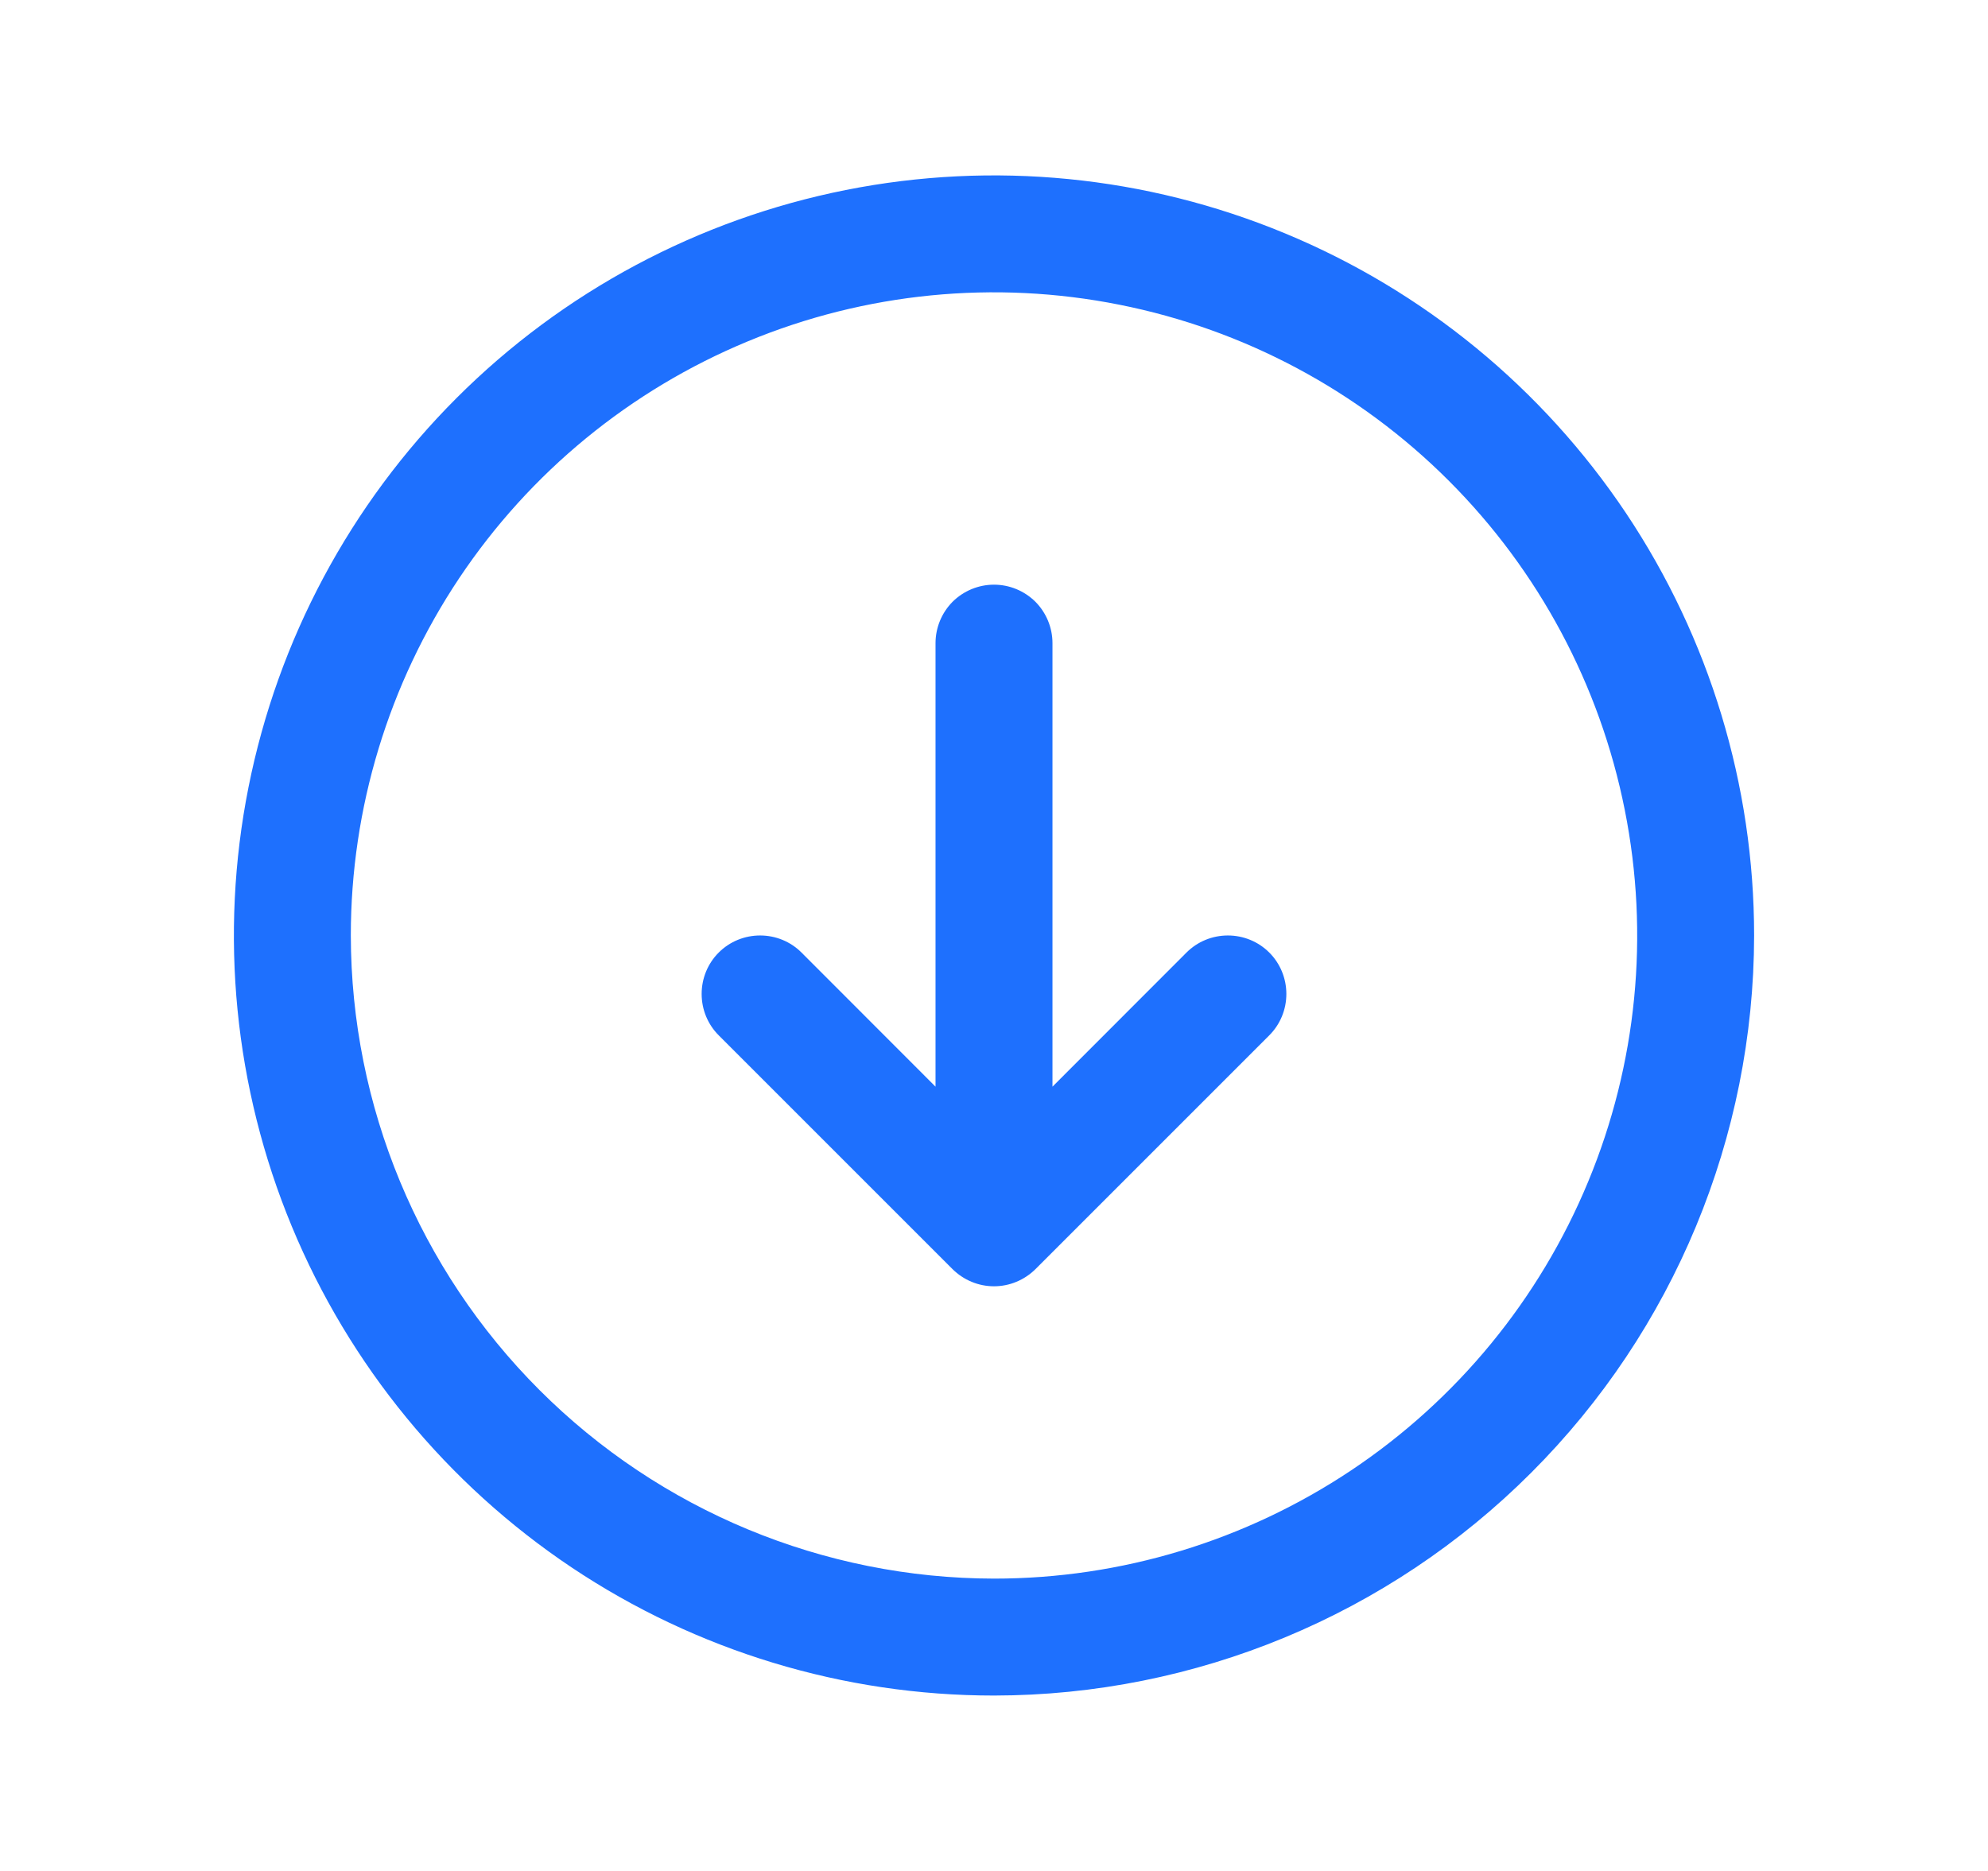
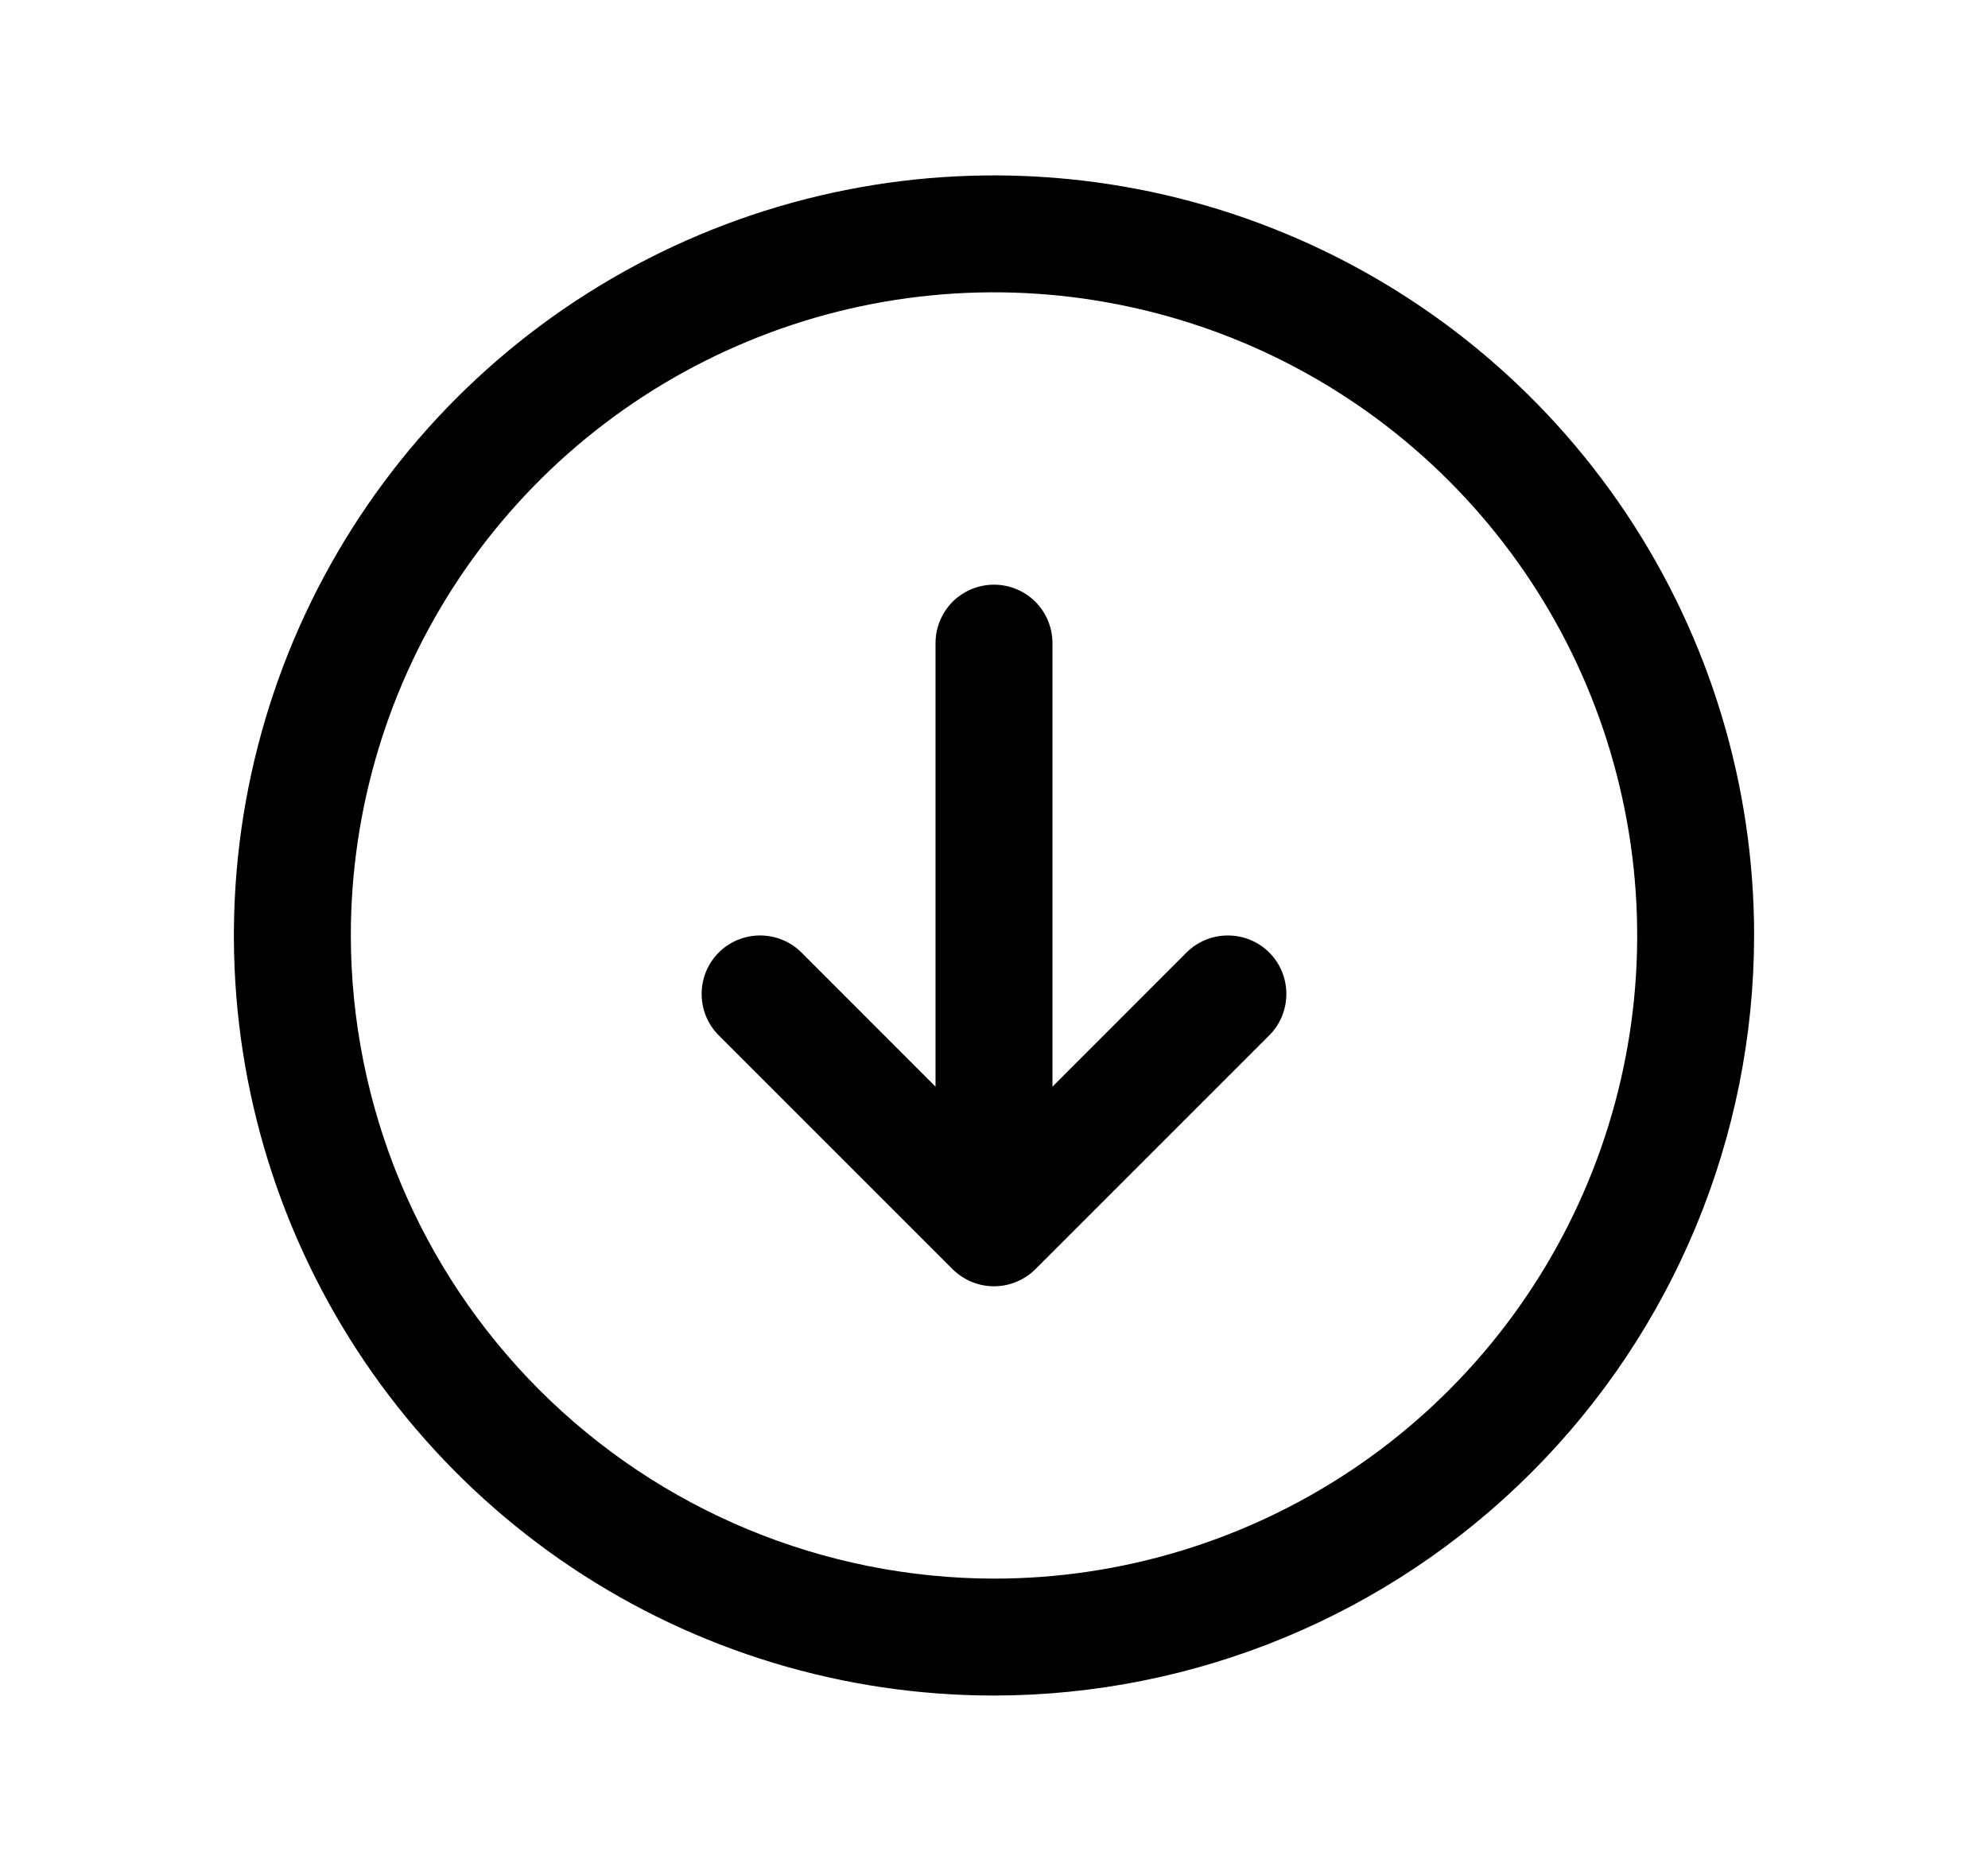
- <svg xmlns="http://www.w3.org/2000/svg" width="17" height="16" viewBox="0 0 17 16" fill="none">
-   <path d="M15 8C15 6.714 14.619 5.458 13.905 4.389C13.19 3.32 12.175 2.487 10.987 1.995C9.8 1.503 8.493 1.374 7.232 1.625C5.971 1.876 4.813 2.495 3.904 3.404C2.995 4.313 2.376 5.471 2.125 6.732C1.874 7.993 2.003 9.3 2.495 10.487C2.987 11.675 3.82 12.69 4.889 13.405C5.958 14.119 7.214 14.5 8.5 14.5C10.223 14.498 11.876 13.813 13.094 12.594C14.313 11.376 14.998 9.723 15 8ZM3 8C3 6.912 3.323 5.849 3.927 4.944C4.531 4.04 5.39 3.335 6.395 2.919C7.4 2.502 8.506 2.393 9.573 2.606C10.64 2.818 11.62 3.342 12.389 4.111C13.158 4.88 13.682 5.86 13.894 6.927C14.107 7.994 13.998 9.1 13.581 10.105C13.165 11.11 12.46 11.969 11.556 12.573C10.651 13.177 9.588 13.5 8.5 13.5C7.042 13.498 5.644 12.918 4.613 11.887C3.582 10.856 3.002 9.458 3 8ZM8.854 10.854C8.807 10.9 8.752 10.937 8.691 10.962C8.631 10.987 8.566 11 8.5 11C8.434 11 8.369 10.987 8.309 10.962C8.248 10.937 8.193 10.9 8.146 10.854L6.146 8.854C6.052 8.76 6 8.633 6 8.5C6 8.367 6.052 8.24 6.146 8.146C6.24 8.052 6.367 8 6.5 8C6.633 8 6.76 8.052 6.854 8.146L8 9.293V5.5C8 5.367 8.053 5.24 8.146 5.146C8.24 5.053 8.367 5 8.5 5C8.633 5 8.76 5.053 8.854 5.146C8.947 5.24 9 5.367 9 5.5V9.293L10.146 8.146C10.24 8.052 10.367 8 10.5 8C10.633 8 10.76 8.052 10.854 8.146C10.948 8.24 11 8.367 11 8.5C11 8.633 10.948 8.76 10.854 8.854L8.854 10.854Z" fill="#1E70FE" />
+ <svg xmlns="http://www.w3.org/2000/svg" viewBox="0 0 17 16">
+   <path d="M15 8C15 6.714 14.619 5.458 13.905 4.389C13.19 3.32 12.175 2.487 10.987 1.995C9.8 1.503 8.493 1.374 7.232 1.625C5.971 1.876 4.813 2.495 3.904 3.404C2.995 4.313 2.376 5.471 2.125 6.732C1.874 7.993 2.003 9.3 2.495 10.487C2.987 11.675 3.82 12.69 4.889 13.405C5.958 14.119 7.214 14.5 8.5 14.5C10.223 14.498 11.876 13.813 13.094 12.594C14.313 11.376 14.998 9.723 15 8ZM3 8C3 6.912 3.323 5.849 3.927 4.944C4.531 4.04 5.39 3.335 6.395 2.919C7.4 2.502 8.506 2.393 9.573 2.606C10.64 2.818 11.62 3.342 12.389 4.111C13.158 4.88 13.682 5.86 13.894 6.927C14.107 7.994 13.998 9.1 13.581 10.105C13.165 11.11 12.46 11.969 11.556 12.573C10.651 13.177 9.588 13.5 8.5 13.5C7.042 13.498 5.644 12.918 4.613 11.887C3.582 10.856 3.002 9.458 3 8ZM8.854 10.854C8.807 10.9 8.752 10.937 8.691 10.962C8.631 10.987 8.566 11 8.5 11C8.434 11 8.369 10.987 8.309 10.962C8.248 10.937 8.193 10.9 8.146 10.854L6.146 8.854C6.052 8.76 6 8.633 6 8.5C6 8.367 6.052 8.24 6.146 8.146C6.24 8.052 6.367 8 6.5 8C6.633 8 6.76 8.052 6.854 8.146L8 9.293V5.5C8 5.367 8.053 5.24 8.146 5.146C8.24 5.053 8.367 5 8.5 5C8.633 5 8.76 5.053 8.854 5.146C8.947 5.24 9 5.367 9 5.5V9.293L10.146 8.146C10.24 8.052 10.367 8 10.5 8C10.633 8 10.76 8.052 10.854 8.146C10.948 8.24 11 8.367 11 8.5C11 8.633 10.948 8.76 10.854 8.854L8.854 10.854Z" />
</svg>
